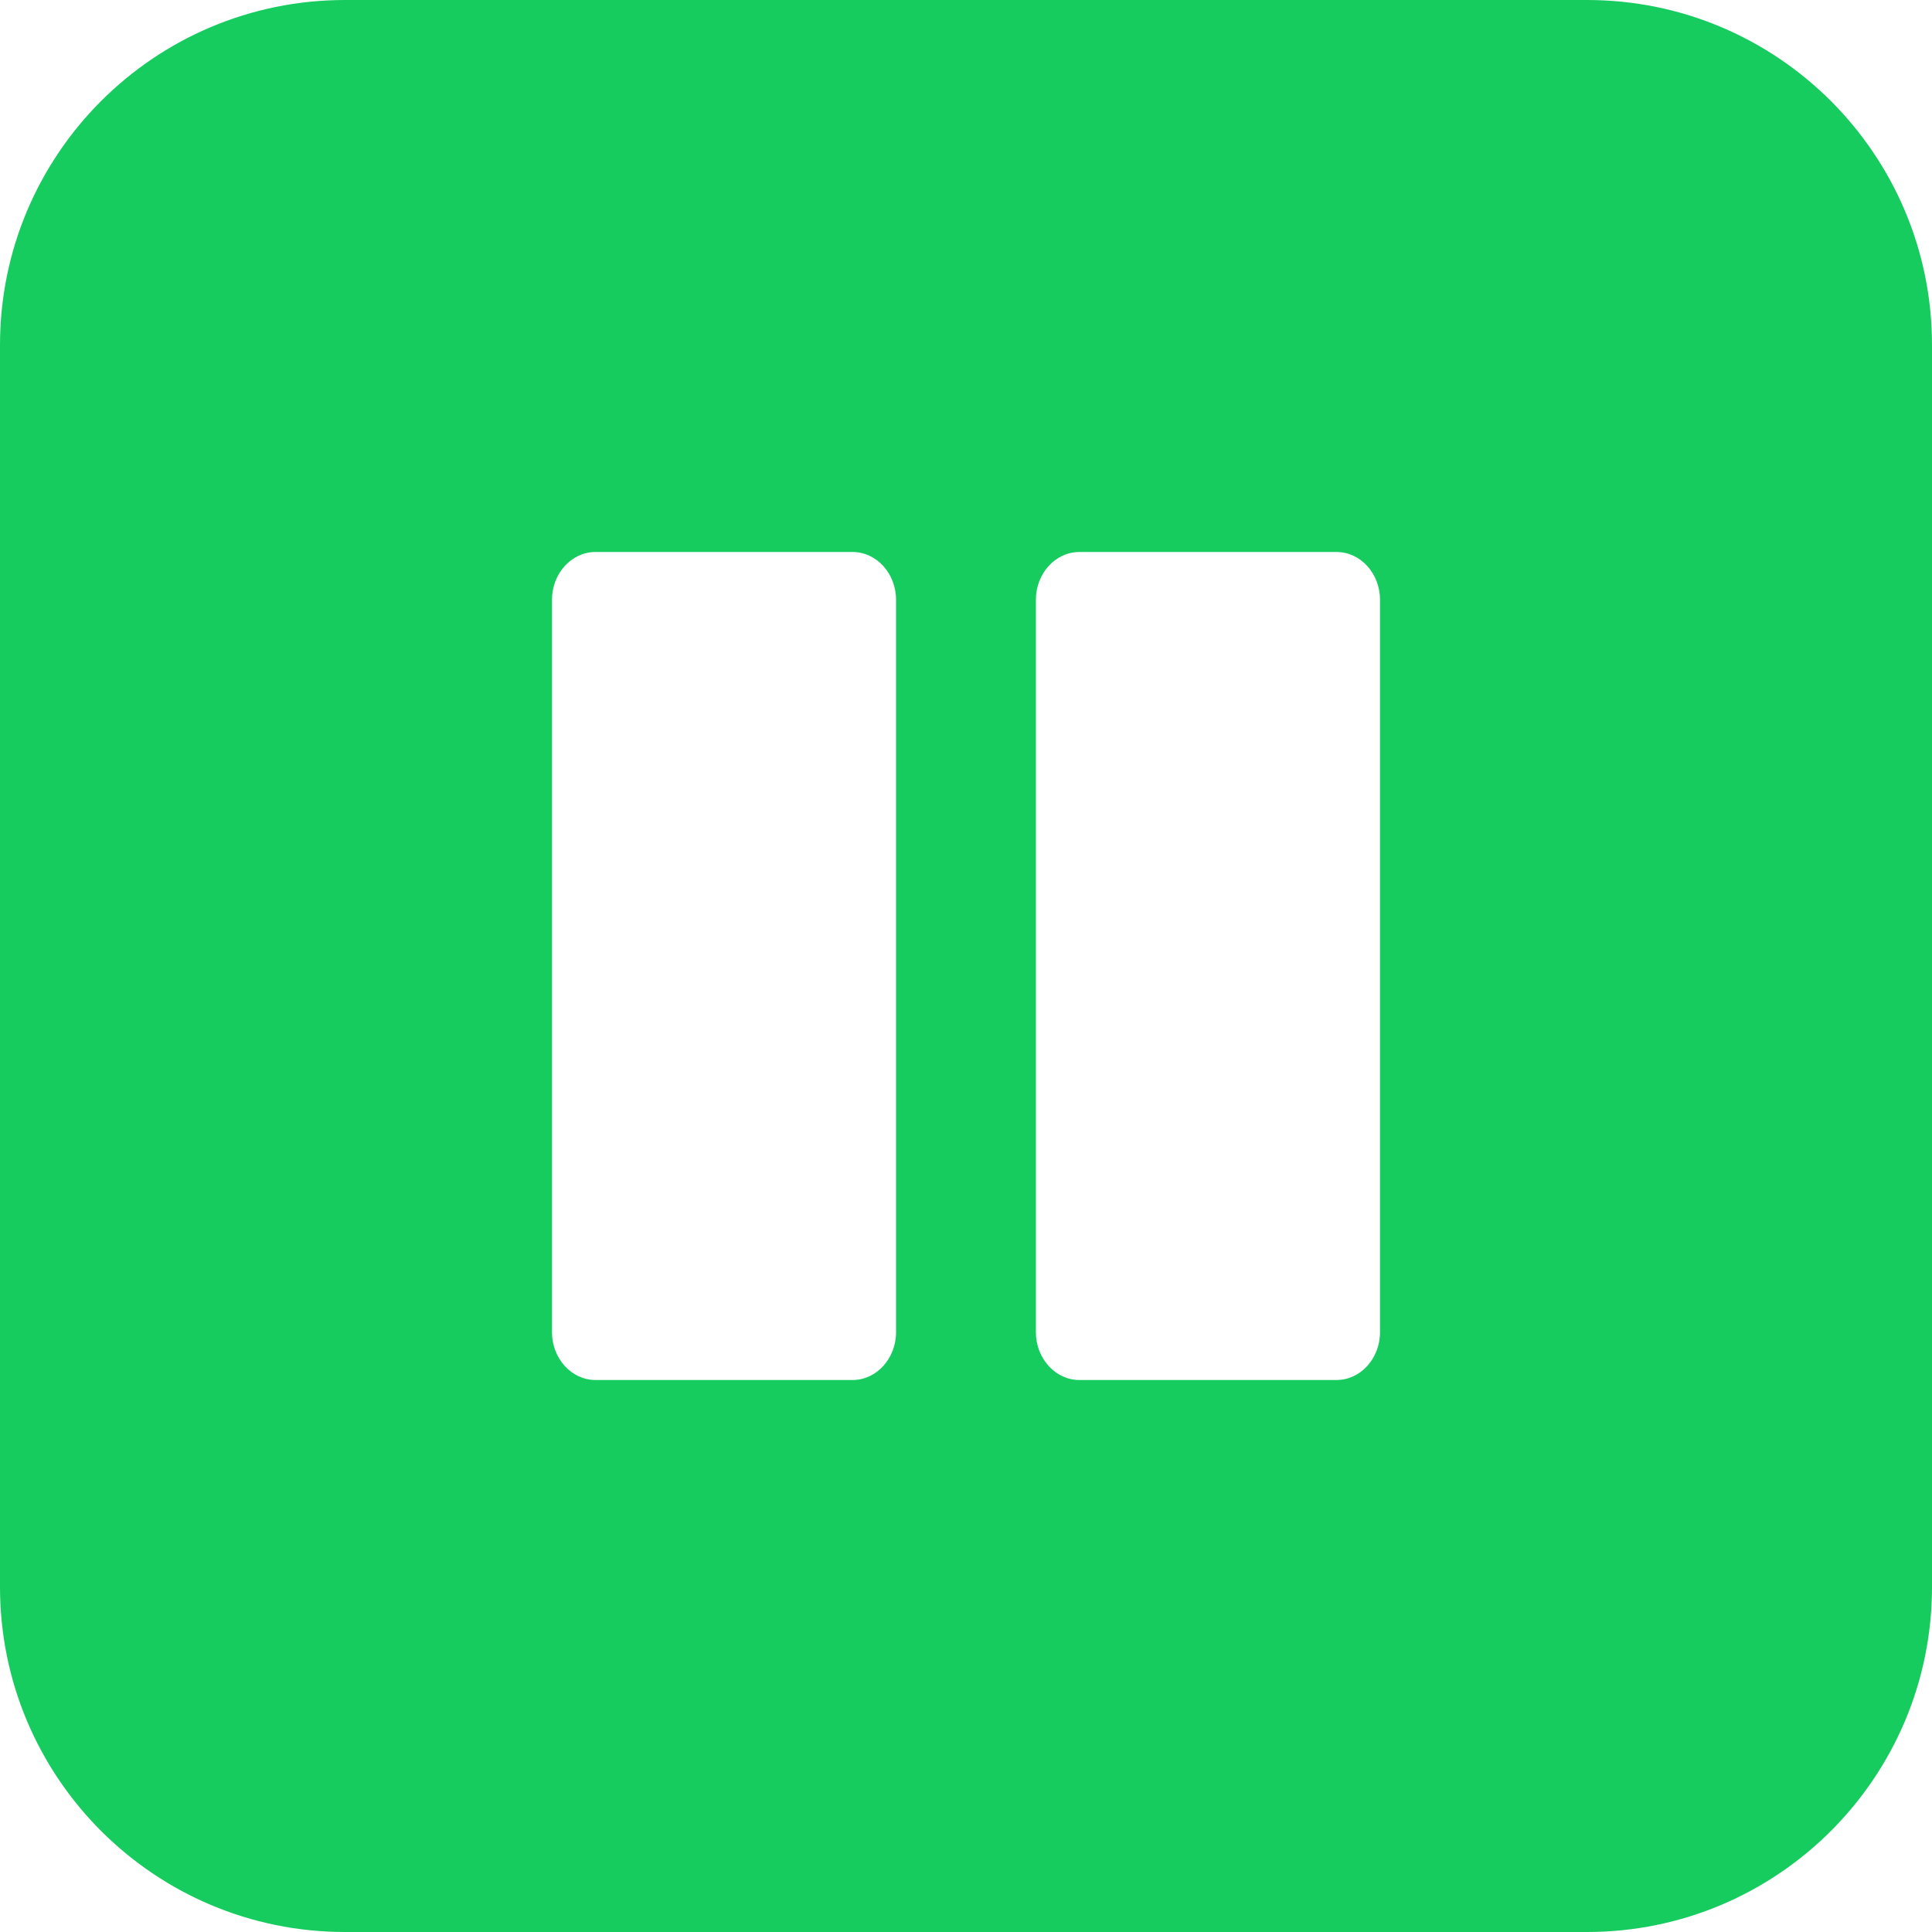
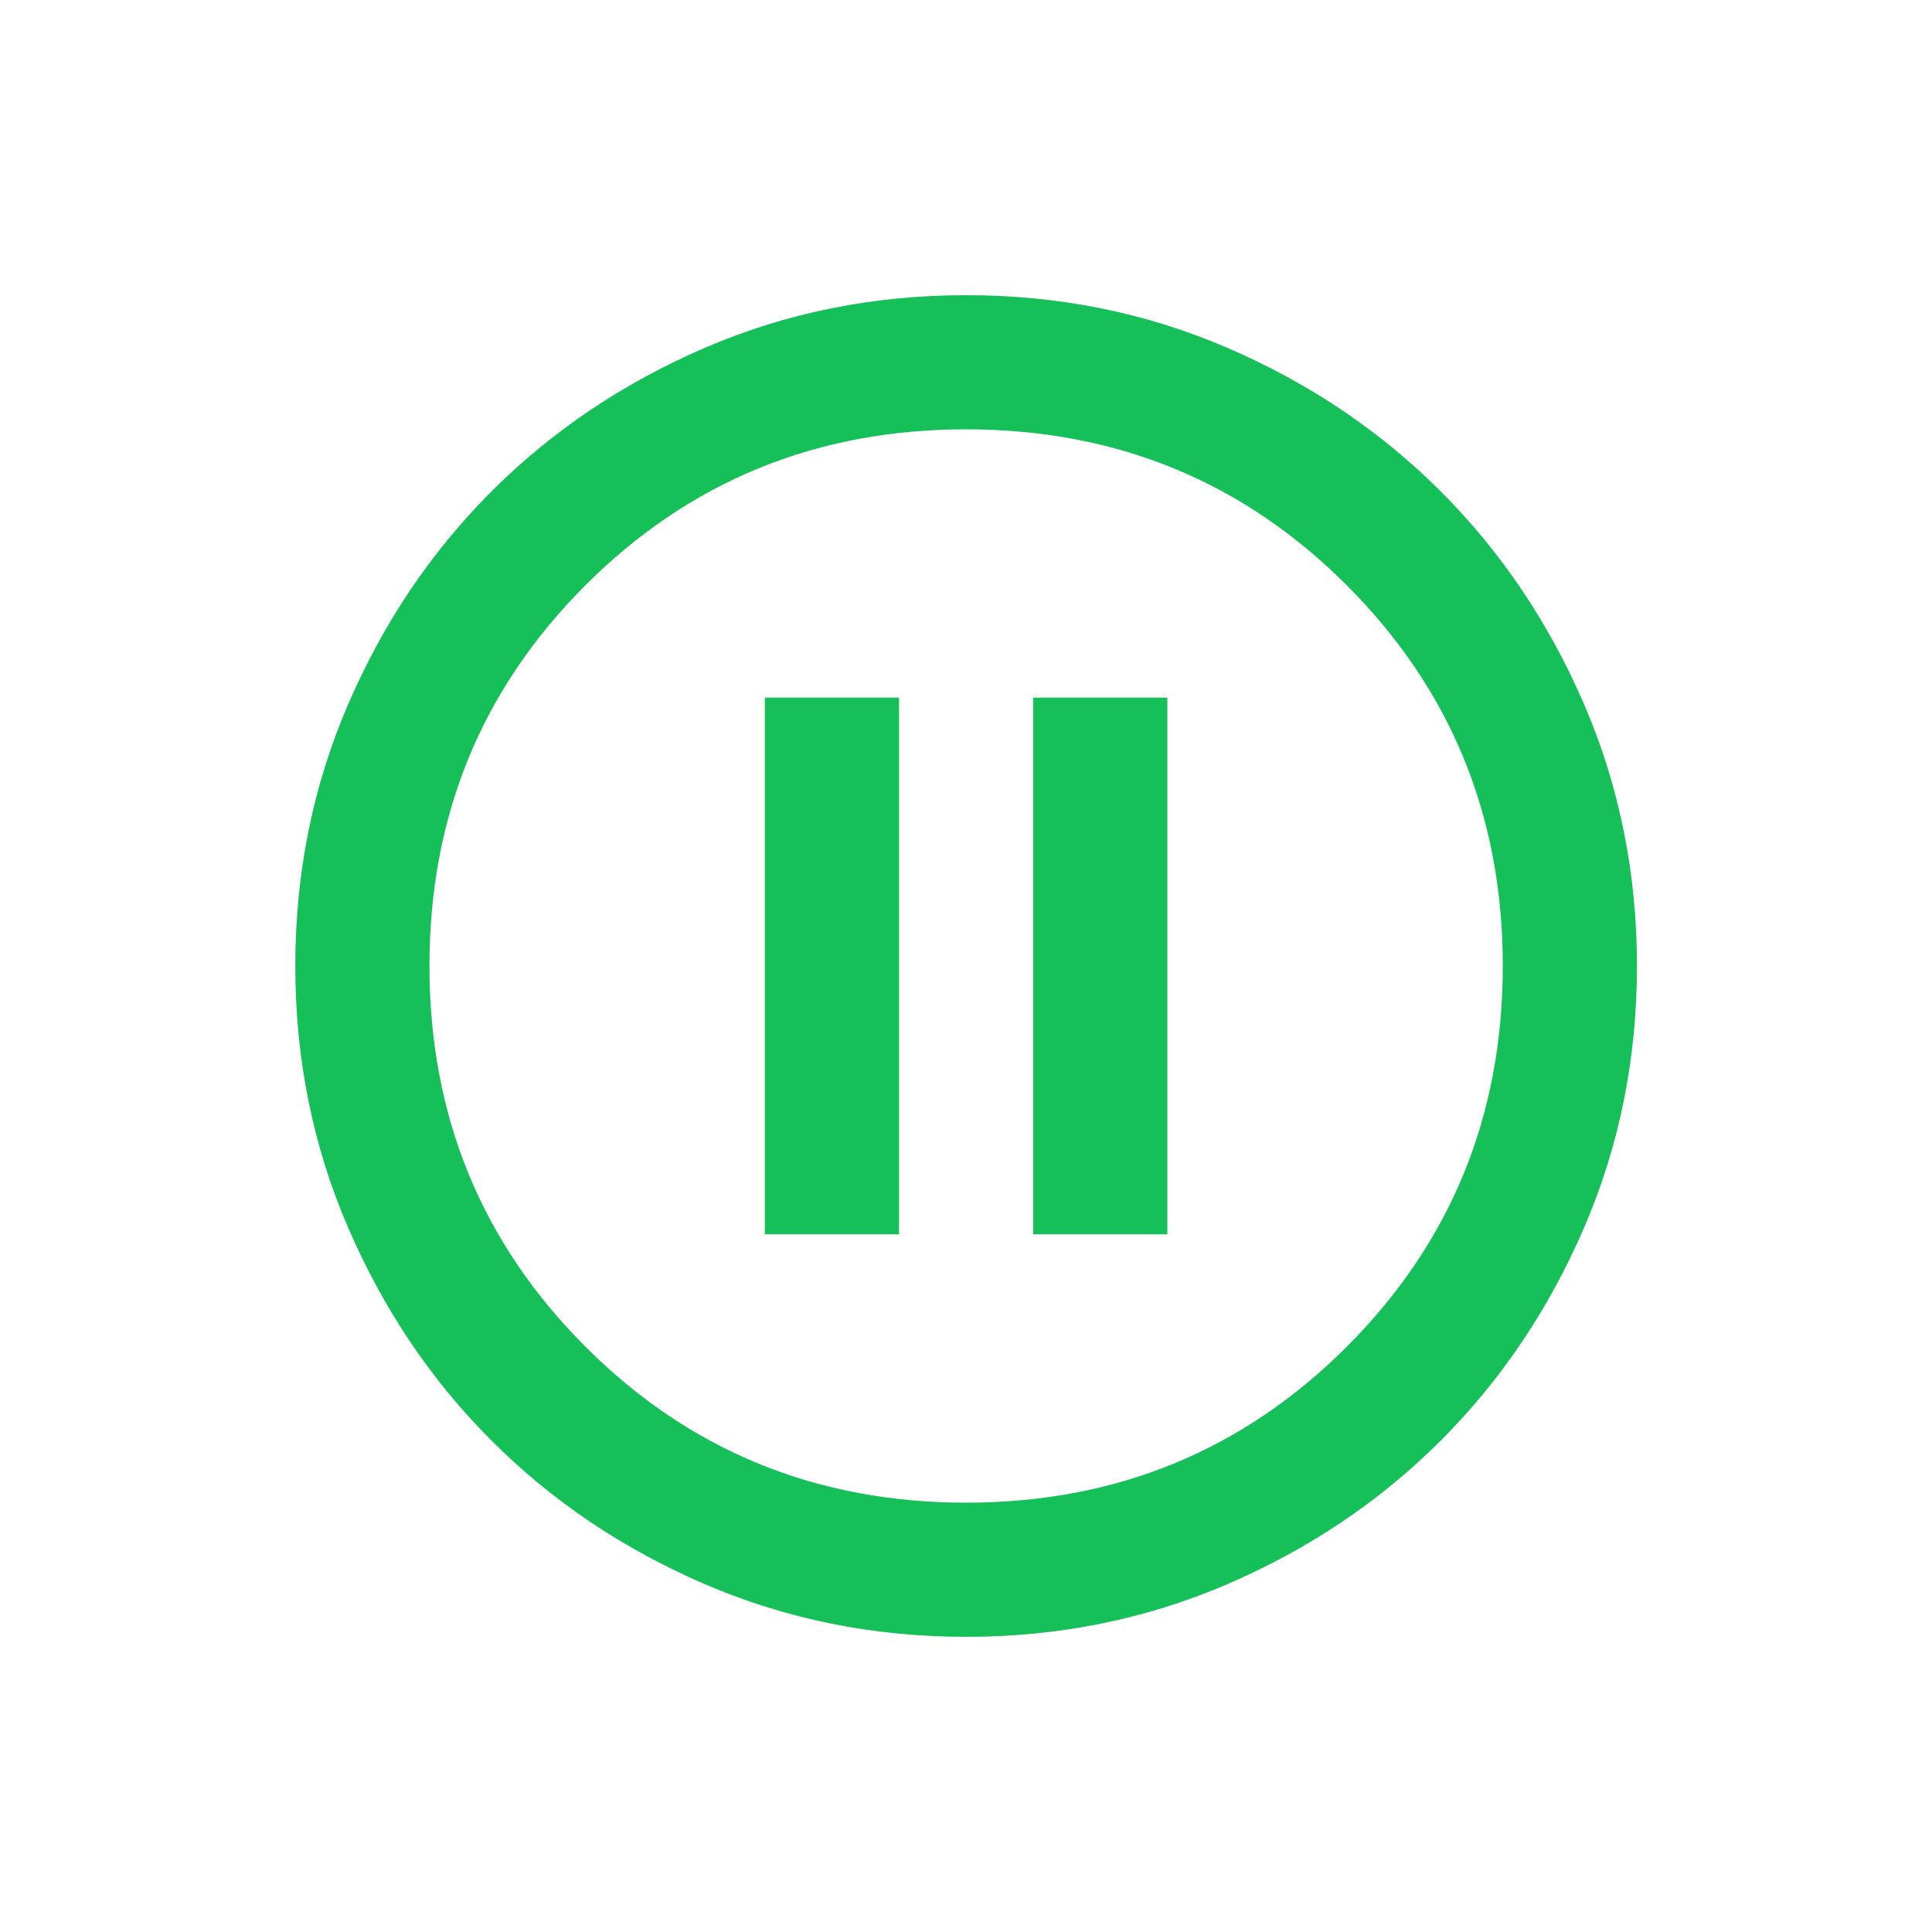
- <svg xmlns="http://www.w3.org/2000/svg" width="28px" height="28px">
-   <path fill-rule="evenodd" fill="rgb(23, 204, 95)" d="M5.000,-0.000 L23.000,-0.000 C25.761,-0.000 28.000,2.239 28.000,5.000 L28.000,23.000 C28.000,25.761 25.761,28.000 23.000,28.000 L5.000,28.000 C2.239,28.000 -0.000,25.761 -0.000,23.000 L-0.000,5.000 C-0.000,2.239 2.239,-0.000 5.000,-0.000 Z" />
-   <path fill-rule="evenodd" fill="rgb(255, 255, 255)" d="M12.986,19.308 C12.986,19.688 12.703,20.000 12.357,20.000 L8.629,20.000 C8.283,20.000 8.000,19.688 8.000,19.308 L8.000,8.692 C8.000,8.311 8.283,8.000 8.629,8.000 L12.357,8.000 C12.703,8.000 12.986,8.311 12.986,8.692 L12.986,19.308 ZM20.000,19.308 C20.000,19.688 19.717,20.000 19.371,20.000 L15.642,20.000 C15.296,20.000 15.013,19.688 15.013,19.308 L15.013,8.692 C15.013,8.311 15.296,8.000 15.642,8.000 L19.371,8.000 C19.717,8.000 20.000,8.311 20.000,8.692 L20.000,19.308 Z" />
+ <svg xmlns="http://www.w3.org/2000/svg" width="32" height="32" viewBox="0 0 32 32" fill="none">
+   <g id="æ­æ¾">
+     <path id="Vector" d="M12.668 20.444H14.891V11.555H12.668V20.444ZM17.113 20.444H19.335V11.555H17.113V20.444ZM16.002 27.111C14.465 27.111 13.02 26.819 11.668 26.236C10.317 25.653 9.141 24.861 8.141 23.861C7.141 22.861 6.349 21.685 5.766 20.333C5.182 18.981 4.891 17.537 4.891 16C4.891 14.463 5.182 13.018 5.766 11.666C6.349 10.315 7.141 9.139 8.141 8.139C9.141 7.139 10.317 6.347 11.668 5.764C13.02 5.18 14.465 4.889 16.002 4.889C17.539 4.889 18.983 5.18 20.335 5.764C21.687 6.347 22.863 7.139 23.863 8.139C24.863 9.139 25.654 10.315 26.238 11.666C26.821 13.018 27.113 14.463 27.113 16C27.113 17.537 26.821 18.981 26.238 20.333C25.654 21.685 24.863 22.861 23.863 23.861C22.863 24.861 21.687 25.653 20.335 26.236C18.983 26.819 17.539 27.111 16.002 27.111ZM16.002 24.889C18.483 24.889 20.585 24.028 22.307 22.305C24.029 20.583 24.891 18.481 24.891 16C24.891 13.518 24.029 11.416 22.307 9.694C20.585 7.972 18.483 7.111 16.002 7.111C13.52 7.111 11.418 7.972 9.696 9.694C7.974 11.416 7.113 13.518 7.113 16C7.113 18.481 7.974 20.583 9.696 22.305C11.418 24.028 13.52 24.889 16.002 24.889Z" fill="#15C059" />
+   </g>
</svg>
